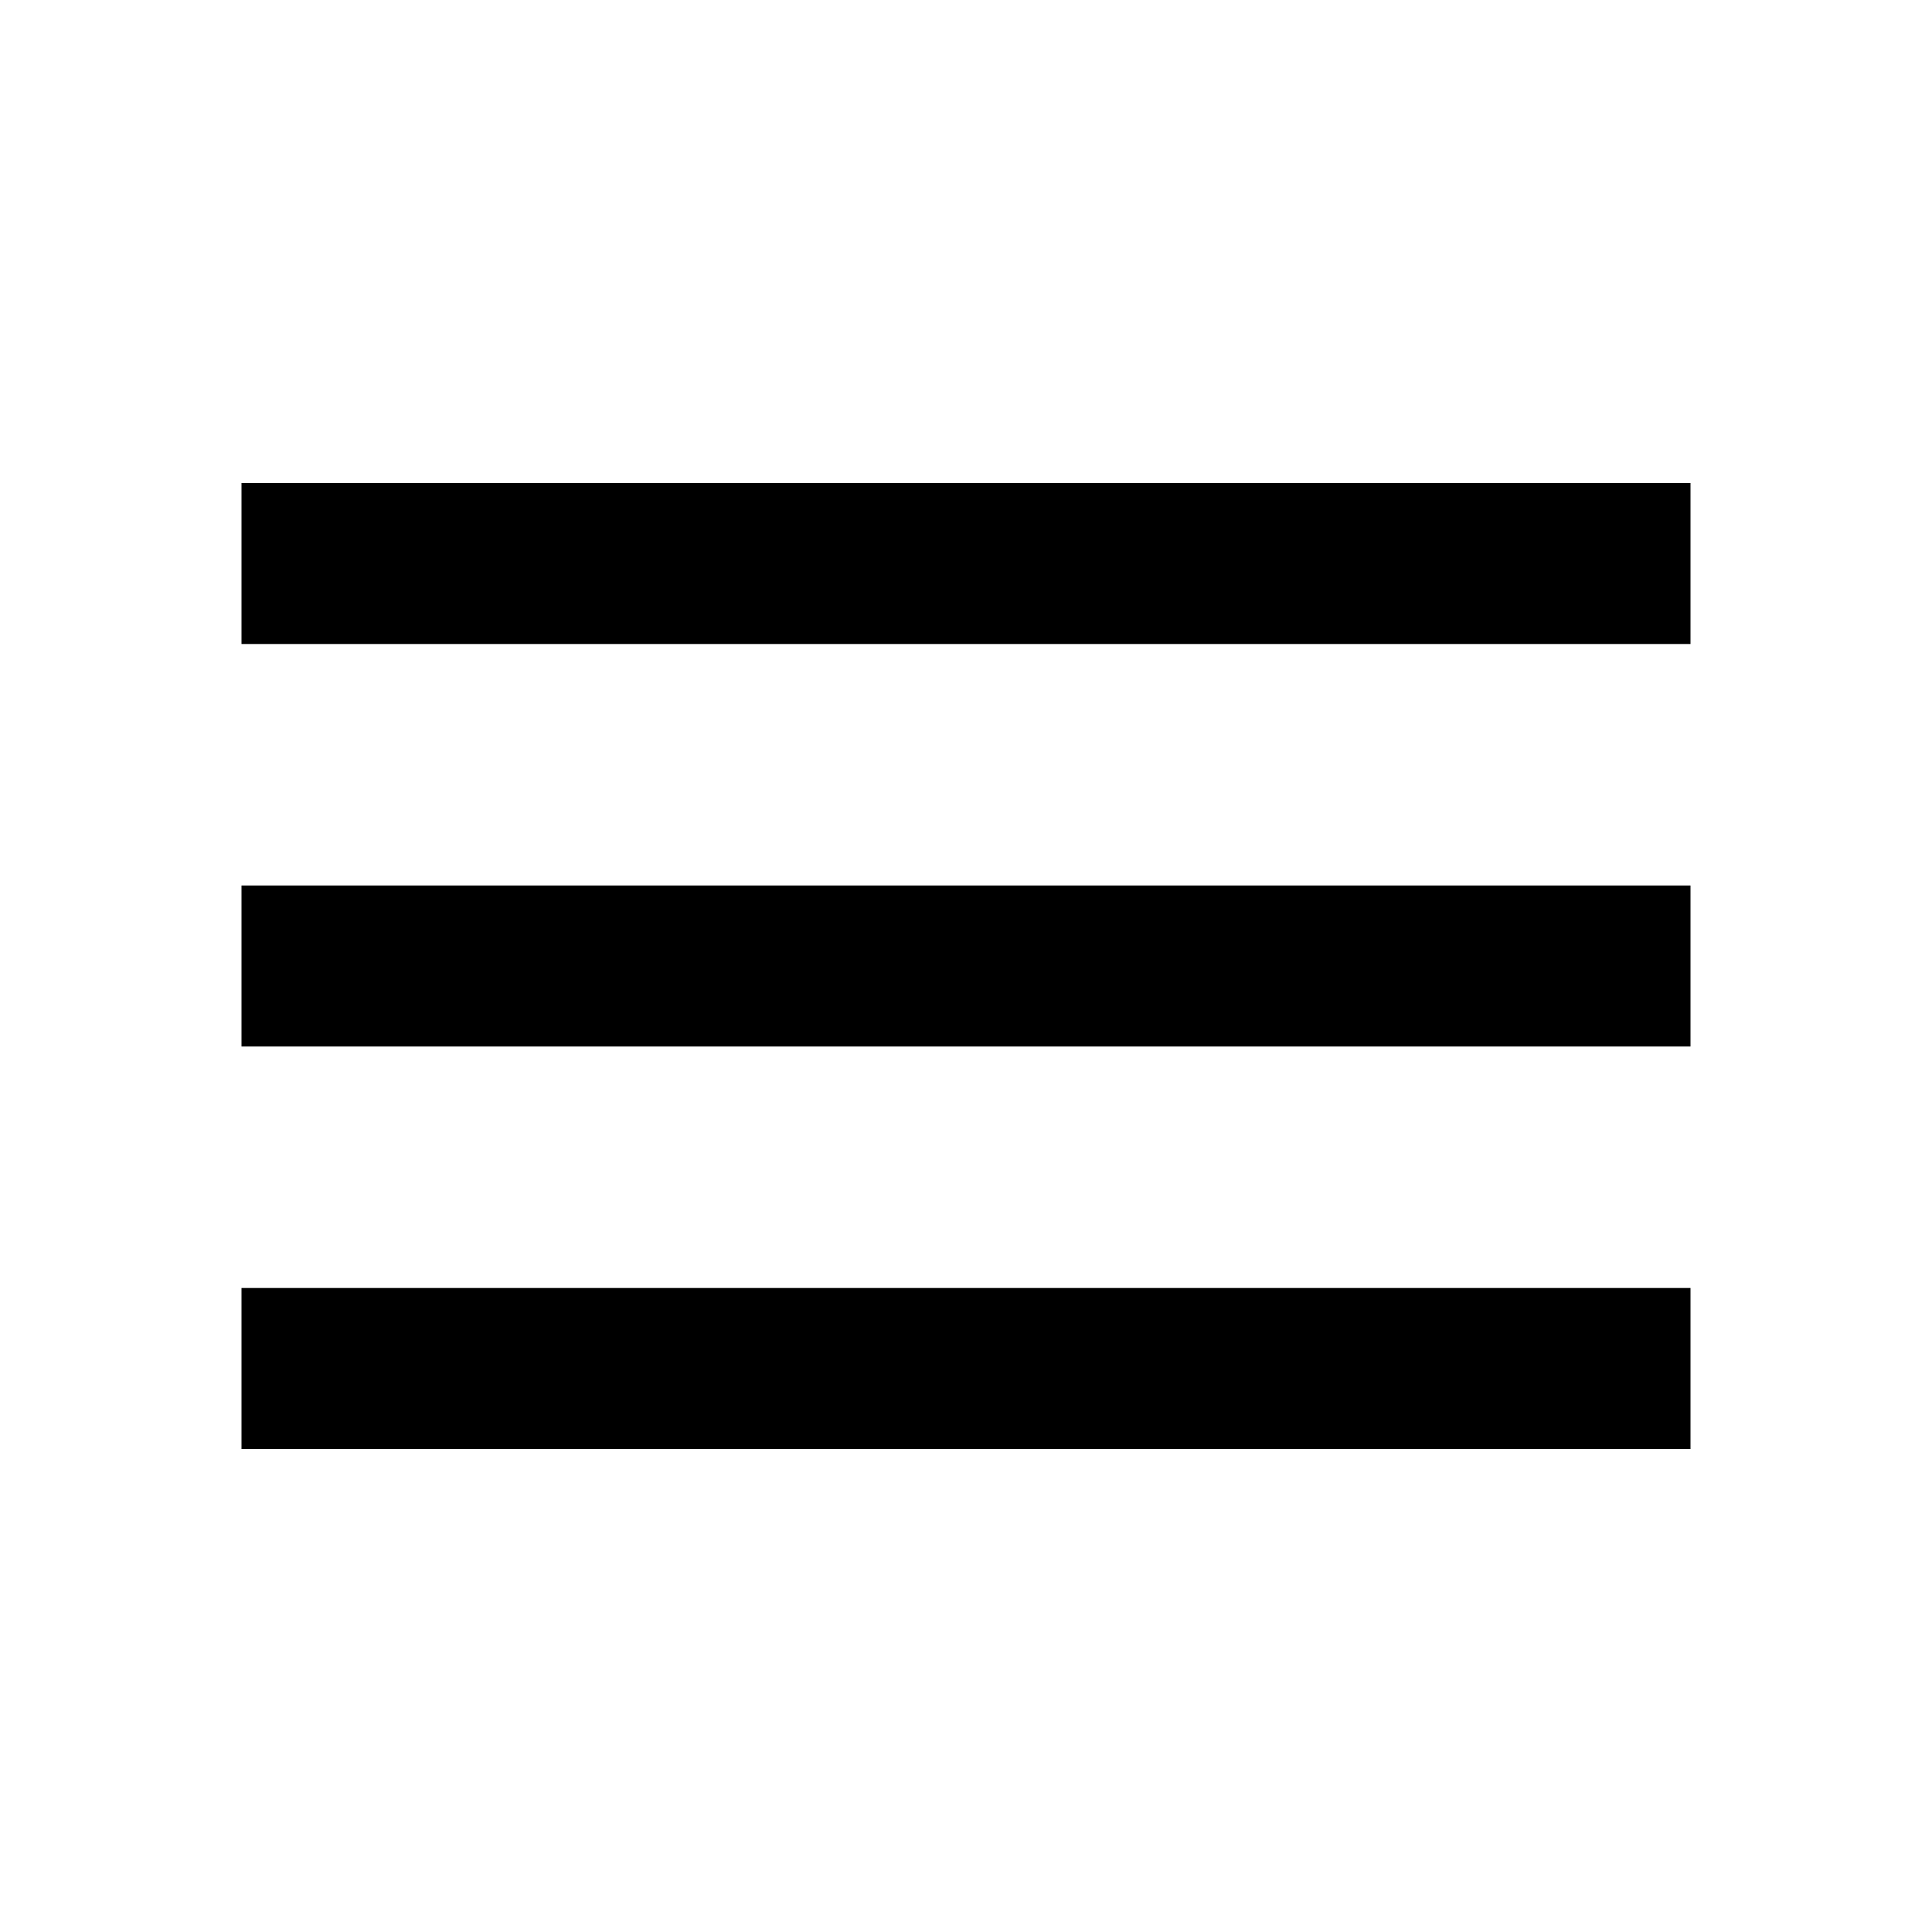
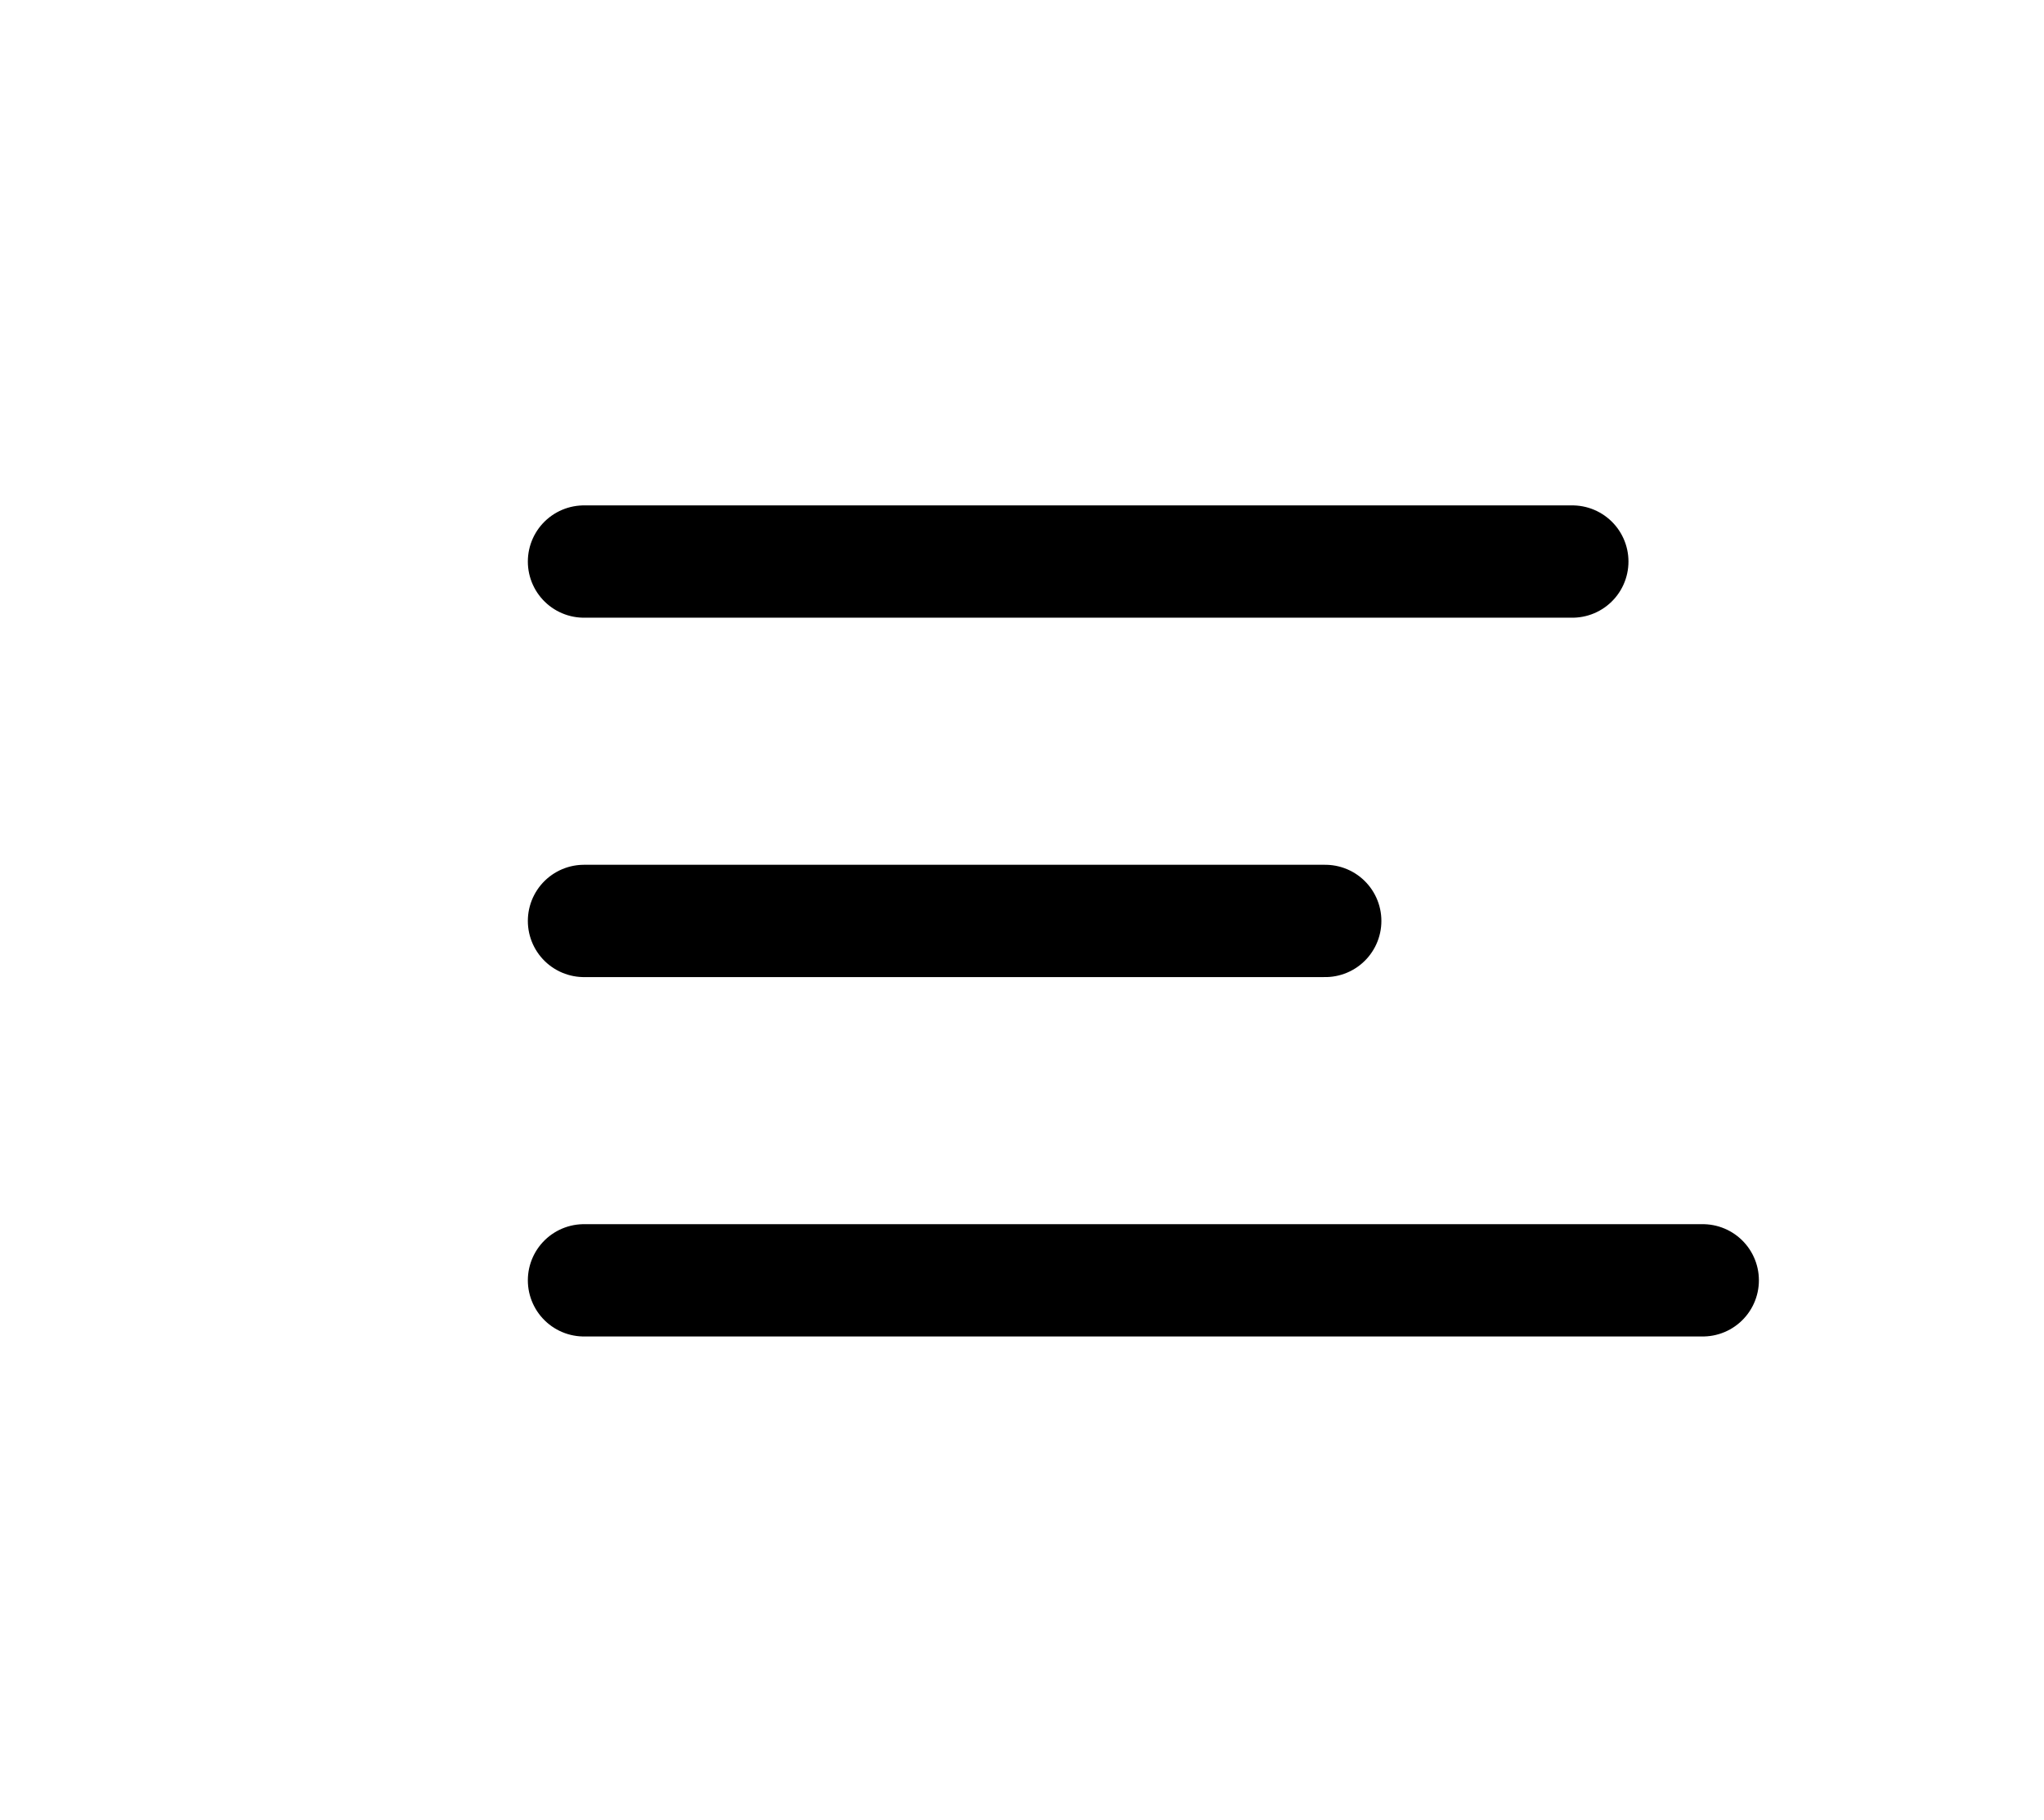
- <svg xmlns="http://www.w3.org/2000/svg" viewBox="0 0 24 24" fill="black" width="18px" height="18px">
-   <path d="M0 0h24v24H0z" fill="none" />
-   <path d="M3 18h18v-2H3v2zm0-5h18v-2H3v2zm0-7v2h18V6H3z" />
+ <svg xmlns="http://www.w3.org/2000/svg" width="91" height="81" viewBox="0 0 91 81">
+   <defs>
+     <clipPath id="b">
+       <rect width="91" height="81" />
+     </clipPath>
+   </defs>
+   <g id="a" clip-path="url(#b)">
+     <path d="M57,0" transform="translate(26 36)" fill="none" stroke="#000" stroke-linecap="round" stroke-width="4" />
+     <path d="M0,0H49.807" transform="translate(26 57)" fill="none" stroke="#000" stroke-linecap="round" stroke-width="5" />
+     <line x2="33" transform="translate(26 41)" fill="none" stroke="#000" stroke-linecap="round" stroke-width="5" />
+     <line x2="44" transform="translate(26 25)" fill="none" stroke="#000" stroke-linecap="round" stroke-width="5" />
+   </g>
</svg>
